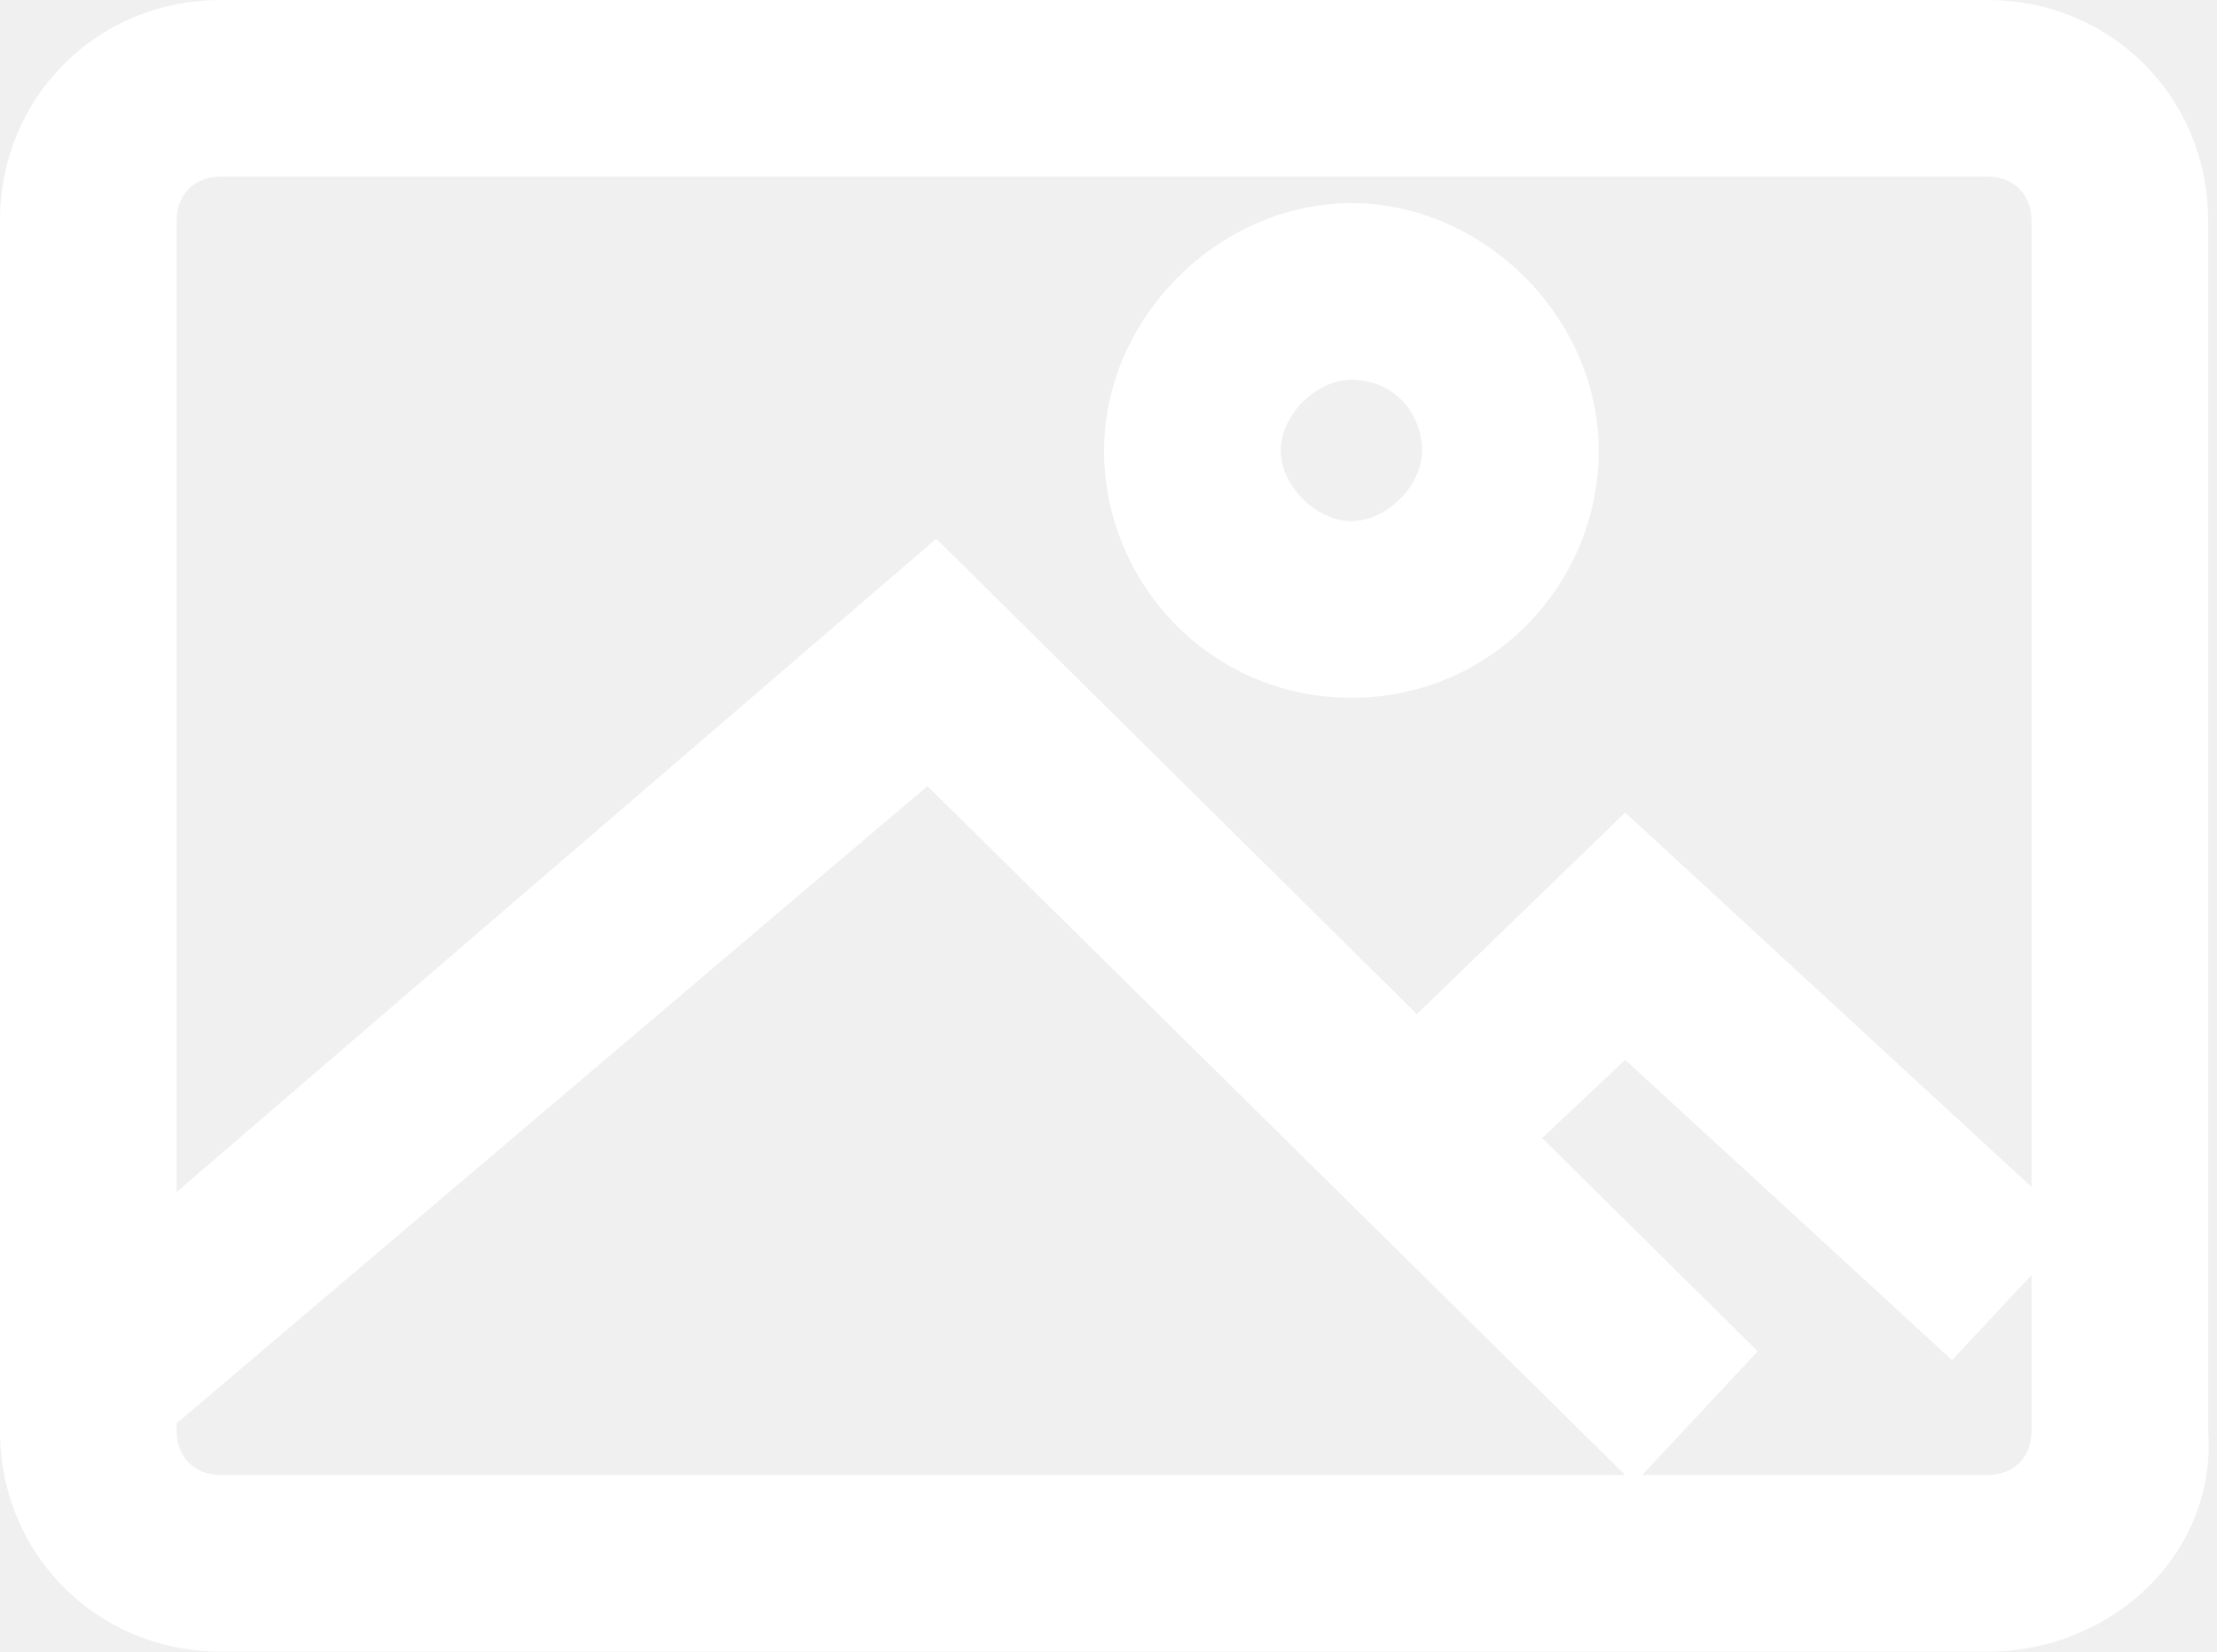
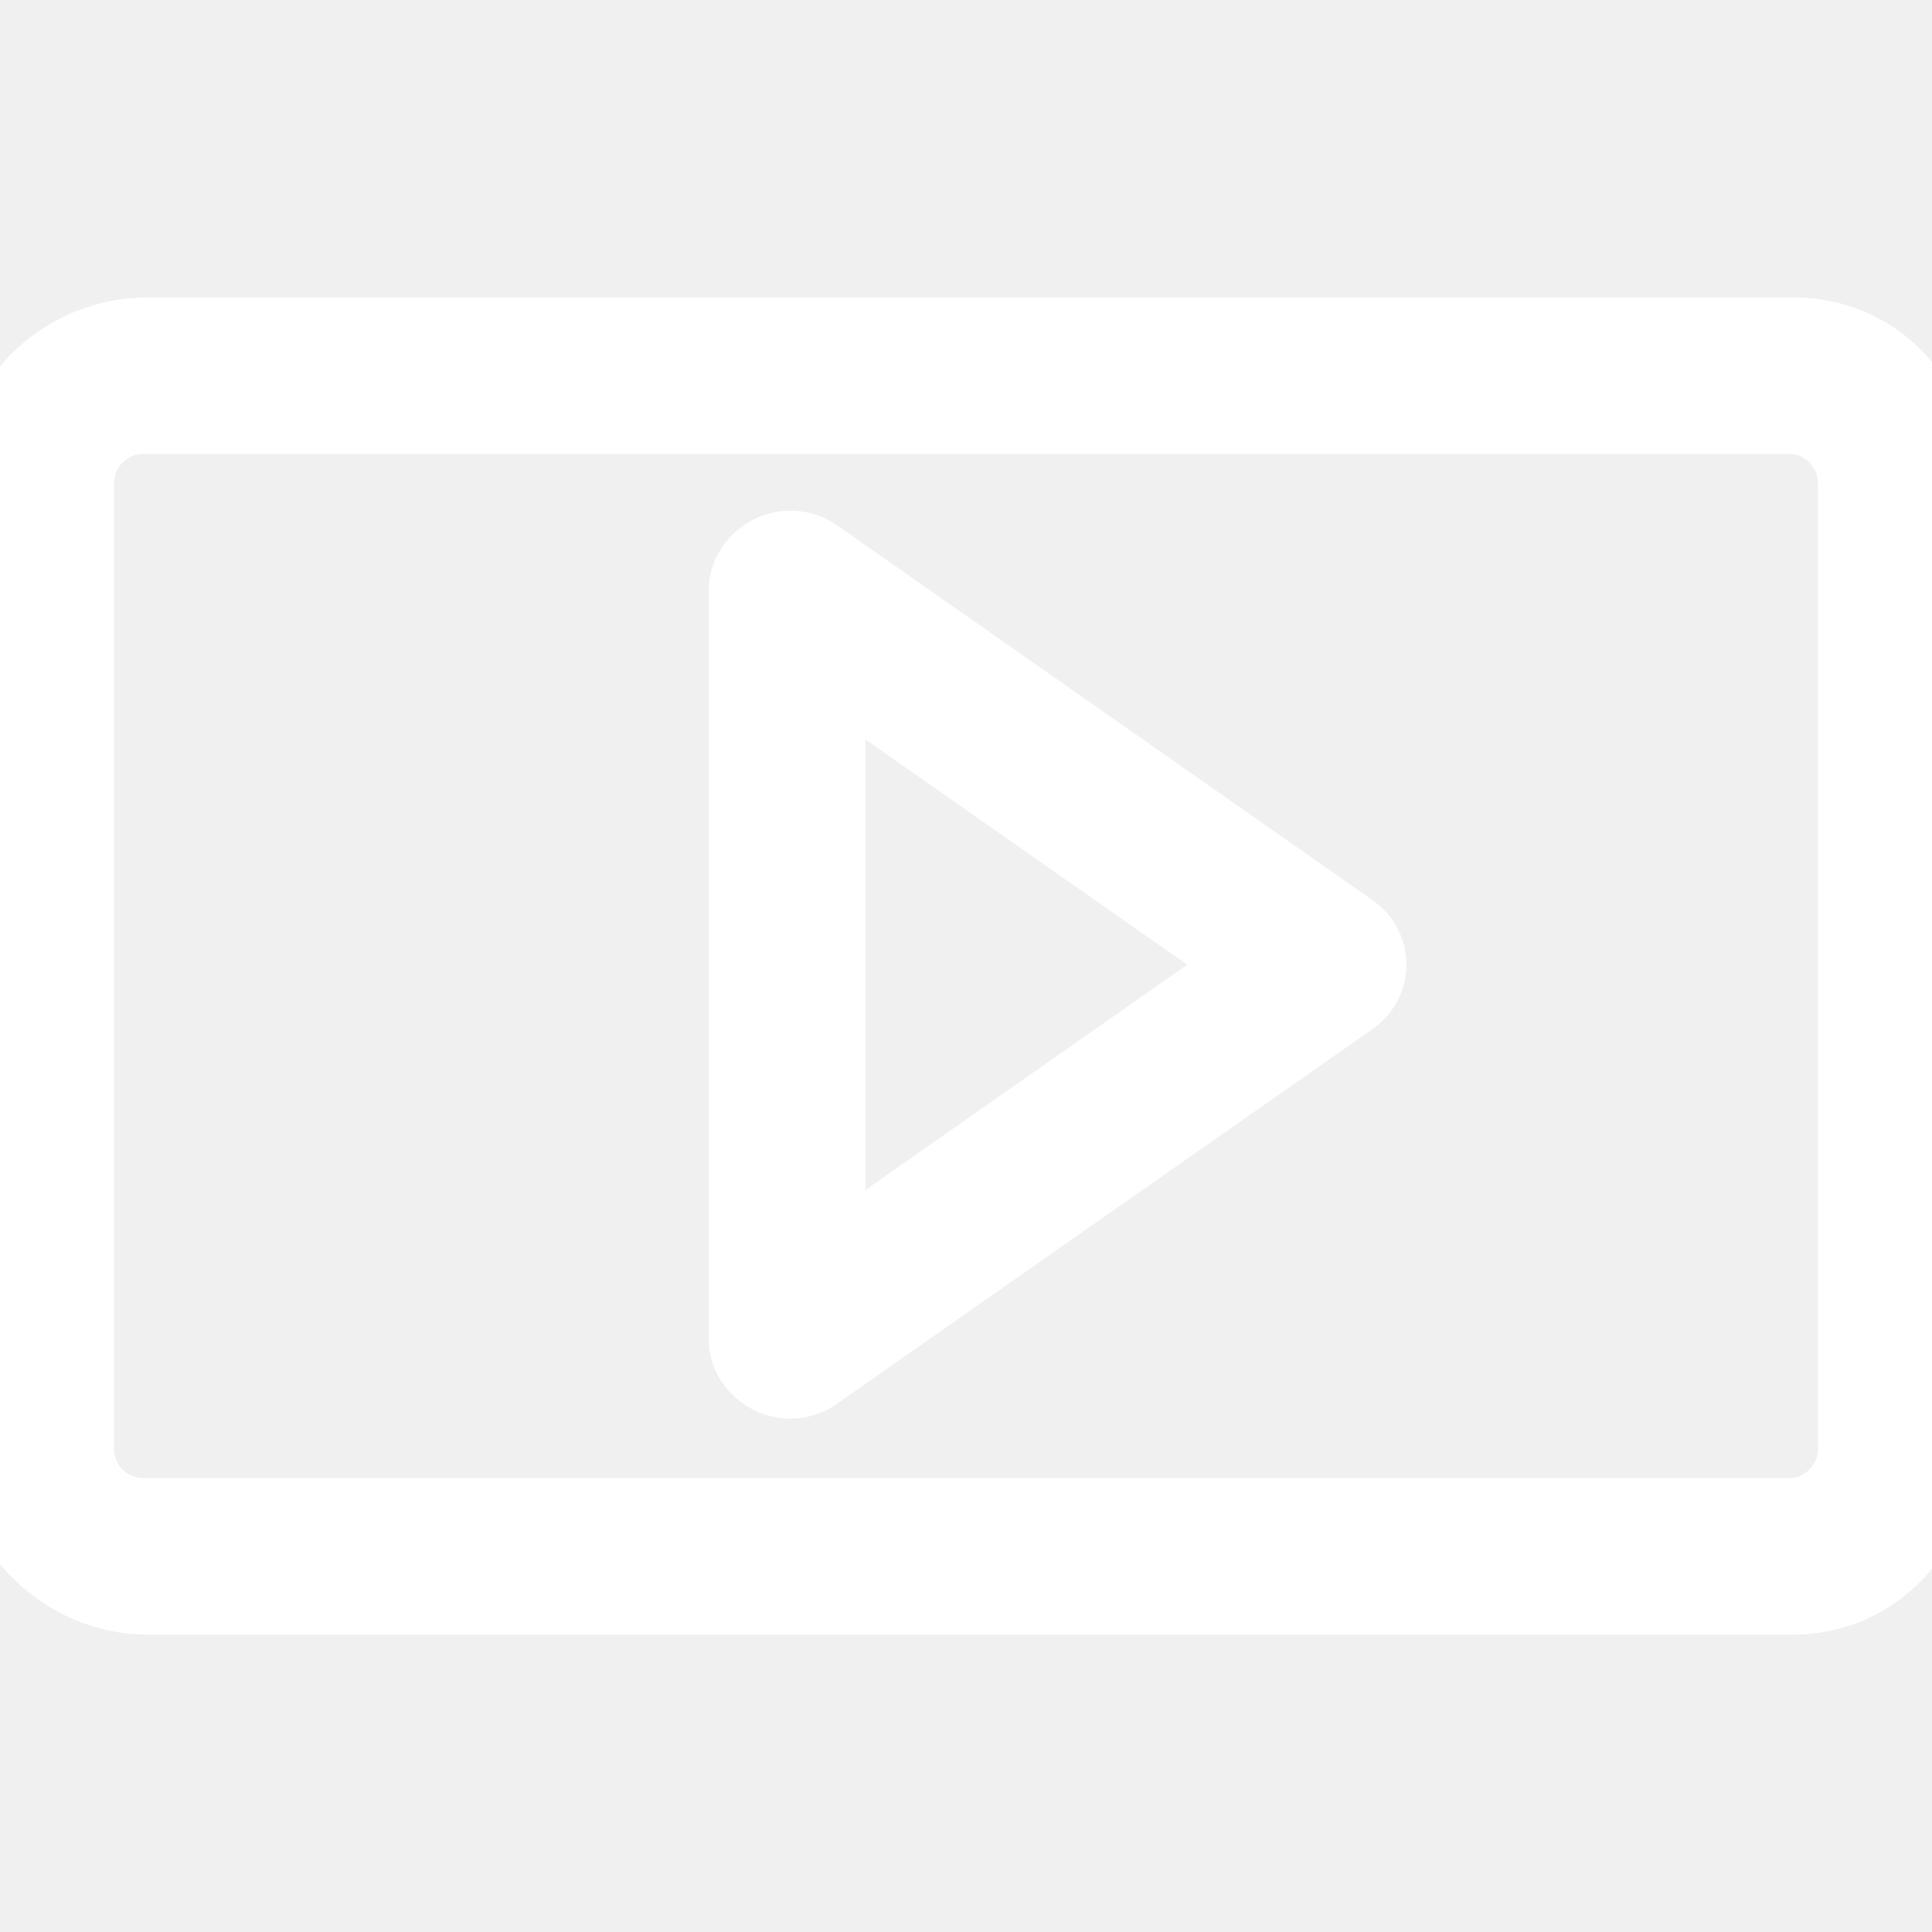
- <svg xmlns="http://www.w3.org/2000/svg" version="1.0" id="Layer_1" x="0px" y="0px" viewBox="0 0 25.1 18.7" style="enable-background:new 0 0 25.1 18.7;" xml:space="preserve">
-   <style type="text/css">
- 	.st0{fill:#FFFFFF;}
- </style>
-   <g id="XMLID_2_">
-     <g id="XMLID_1_">
-       <path id="XMLID_11_" class="st0" d="M22.5,18.7h-20c-1.4,0-2.5-1.1-2.5-2.5V2.5C0,1.1,1.1,0,2.5,0h20c1.4,0,2.5,1.1,2.5,2.5v13.7    C25.1,17.6,23.9,18.7,22.5,18.7z M2.5,2C2.2,2,2,2.2,2,2.5v13.7c0,0.3,0.2,0.5,0.5,0.5h20c0.3,0,0.5-0.2,0.5-0.5V2.5    c0-0.3-0.2-0.5-0.5-0.5H2.5z" />
+ <svg xmlns="http://www.w3.org/2000/svg" fill="#fff" height="64px" width="64px" version="1.1" id="Layer_1" viewBox="0 0 512.00 512.00" xml:space="preserve" stroke="#fff" stroke-width="22.528">
+   <g id="SVGRepo_bgCarrier" stroke-width="0" />
+   <g id="SVGRepo_tracerCarrier" stroke-linecap="round" stroke-linejoin="round" />
+   <g id="SVGRepo_iconCarrier">
+     <g>
+       <g>
+         <path d="M475.241,90.074H39.13C18.204,90.074,0,106.75,0,127.676v255.972c0,20.917,18.204,38.278,39.13,38.278h436.111 c20.926,0,36.759-17.361,36.759-38.278V127.676C512,106.75,496.167,90.074,475.241,90.074z M493.037,383.991 c0,10.477-8.498,18.972-18.981,18.972H37.944c-10.484,0-18.981-8.495-18.981-18.972V128.009c0-10.477,8.498-18.972,18.981-18.972 h436.111c10.484,0,18.981,8.495,18.981,18.972V383.991z" />
+       </g>
    </g>
-     <g id="XMLID_5_">
-       <polygon id="XMLID_10_" class="st0" points="18.5,16.8 10.5,8.9 1.9,16.2 0.6,14.7 10.6,6.1 19.9,15.3   " />
-     </g>
-     <g id="XMLID_3_">
-       <polygon id="XMLID_9_" class="st0" points="22.1,15.4 18.4,12 16.7,13.6 15.3,12.2 18.4,9.2 23.5,13.9   " />
-     </g>
-     <g id="XMLID_6_">
-       <path id="XMLID_4_" class="st0" d="M15.3,7.9c-1.6,0-2.8-1.3-2.8-2.8s1.3-2.8,2.8-2.8s2.8,1.3,2.8,2.8S16.9,7.9,15.3,7.9z     M15.3,4.3c-0.4,0-0.8,0.4-0.8,0.8s0.4,0.8,0.8,0.8s0.8-0.4,0.8-0.8S15.8,4.3,15.3,4.3z" />
+     <g>
+       <g>
+         <path d="M357.435,247.889l-142.222-99.556c-2.889-2.037-7.268-2.287-10.408-0.639c-3.139,1.63-5.694,4.87-5.694,8.407v199.111 c0,3.537,2.556,6.778,5.694,8.407c1.38,0.722,3.176,1.074,4.676,1.074c1.907,0,3.963-0.574,5.583-1.713l142.296-99.556 c2.537-1.778,4.083-4.676,4.083-7.768S359.972,249.667,357.435,247.889z M218.074,337V174.315l116.204,81.343L218.074,337z" />
+       </g>
    </g>
  </g>
</svg>
